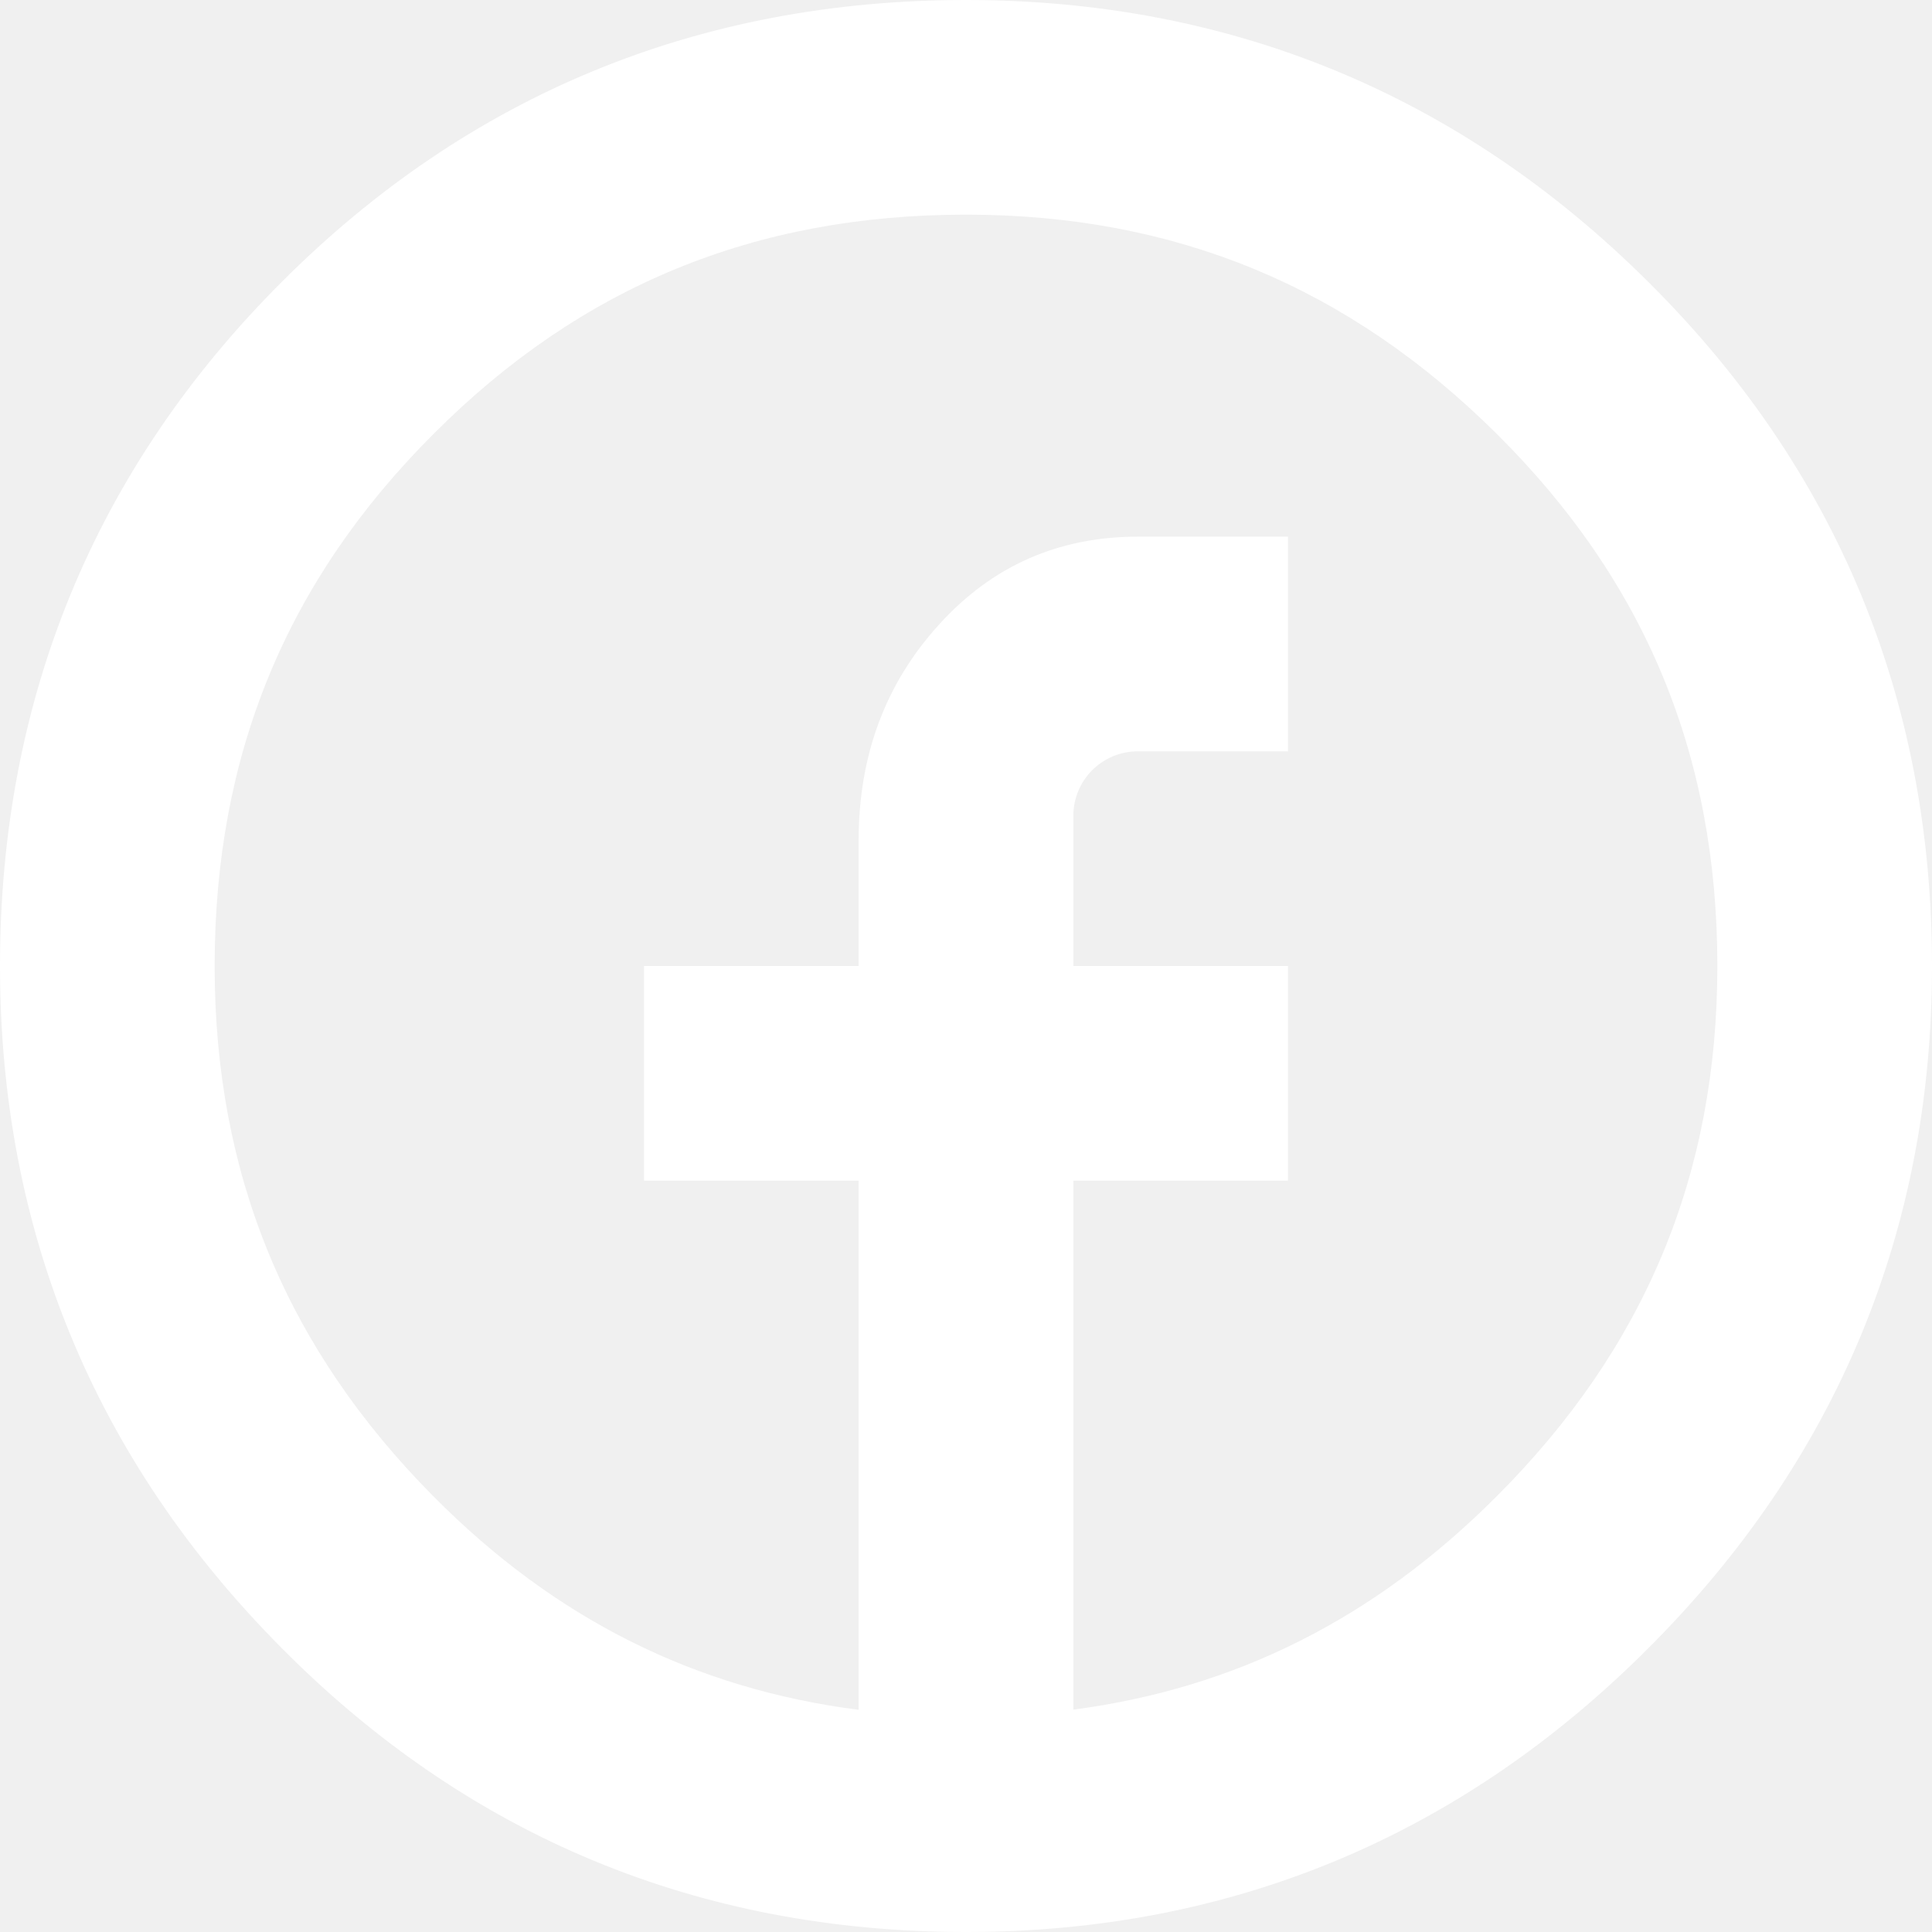
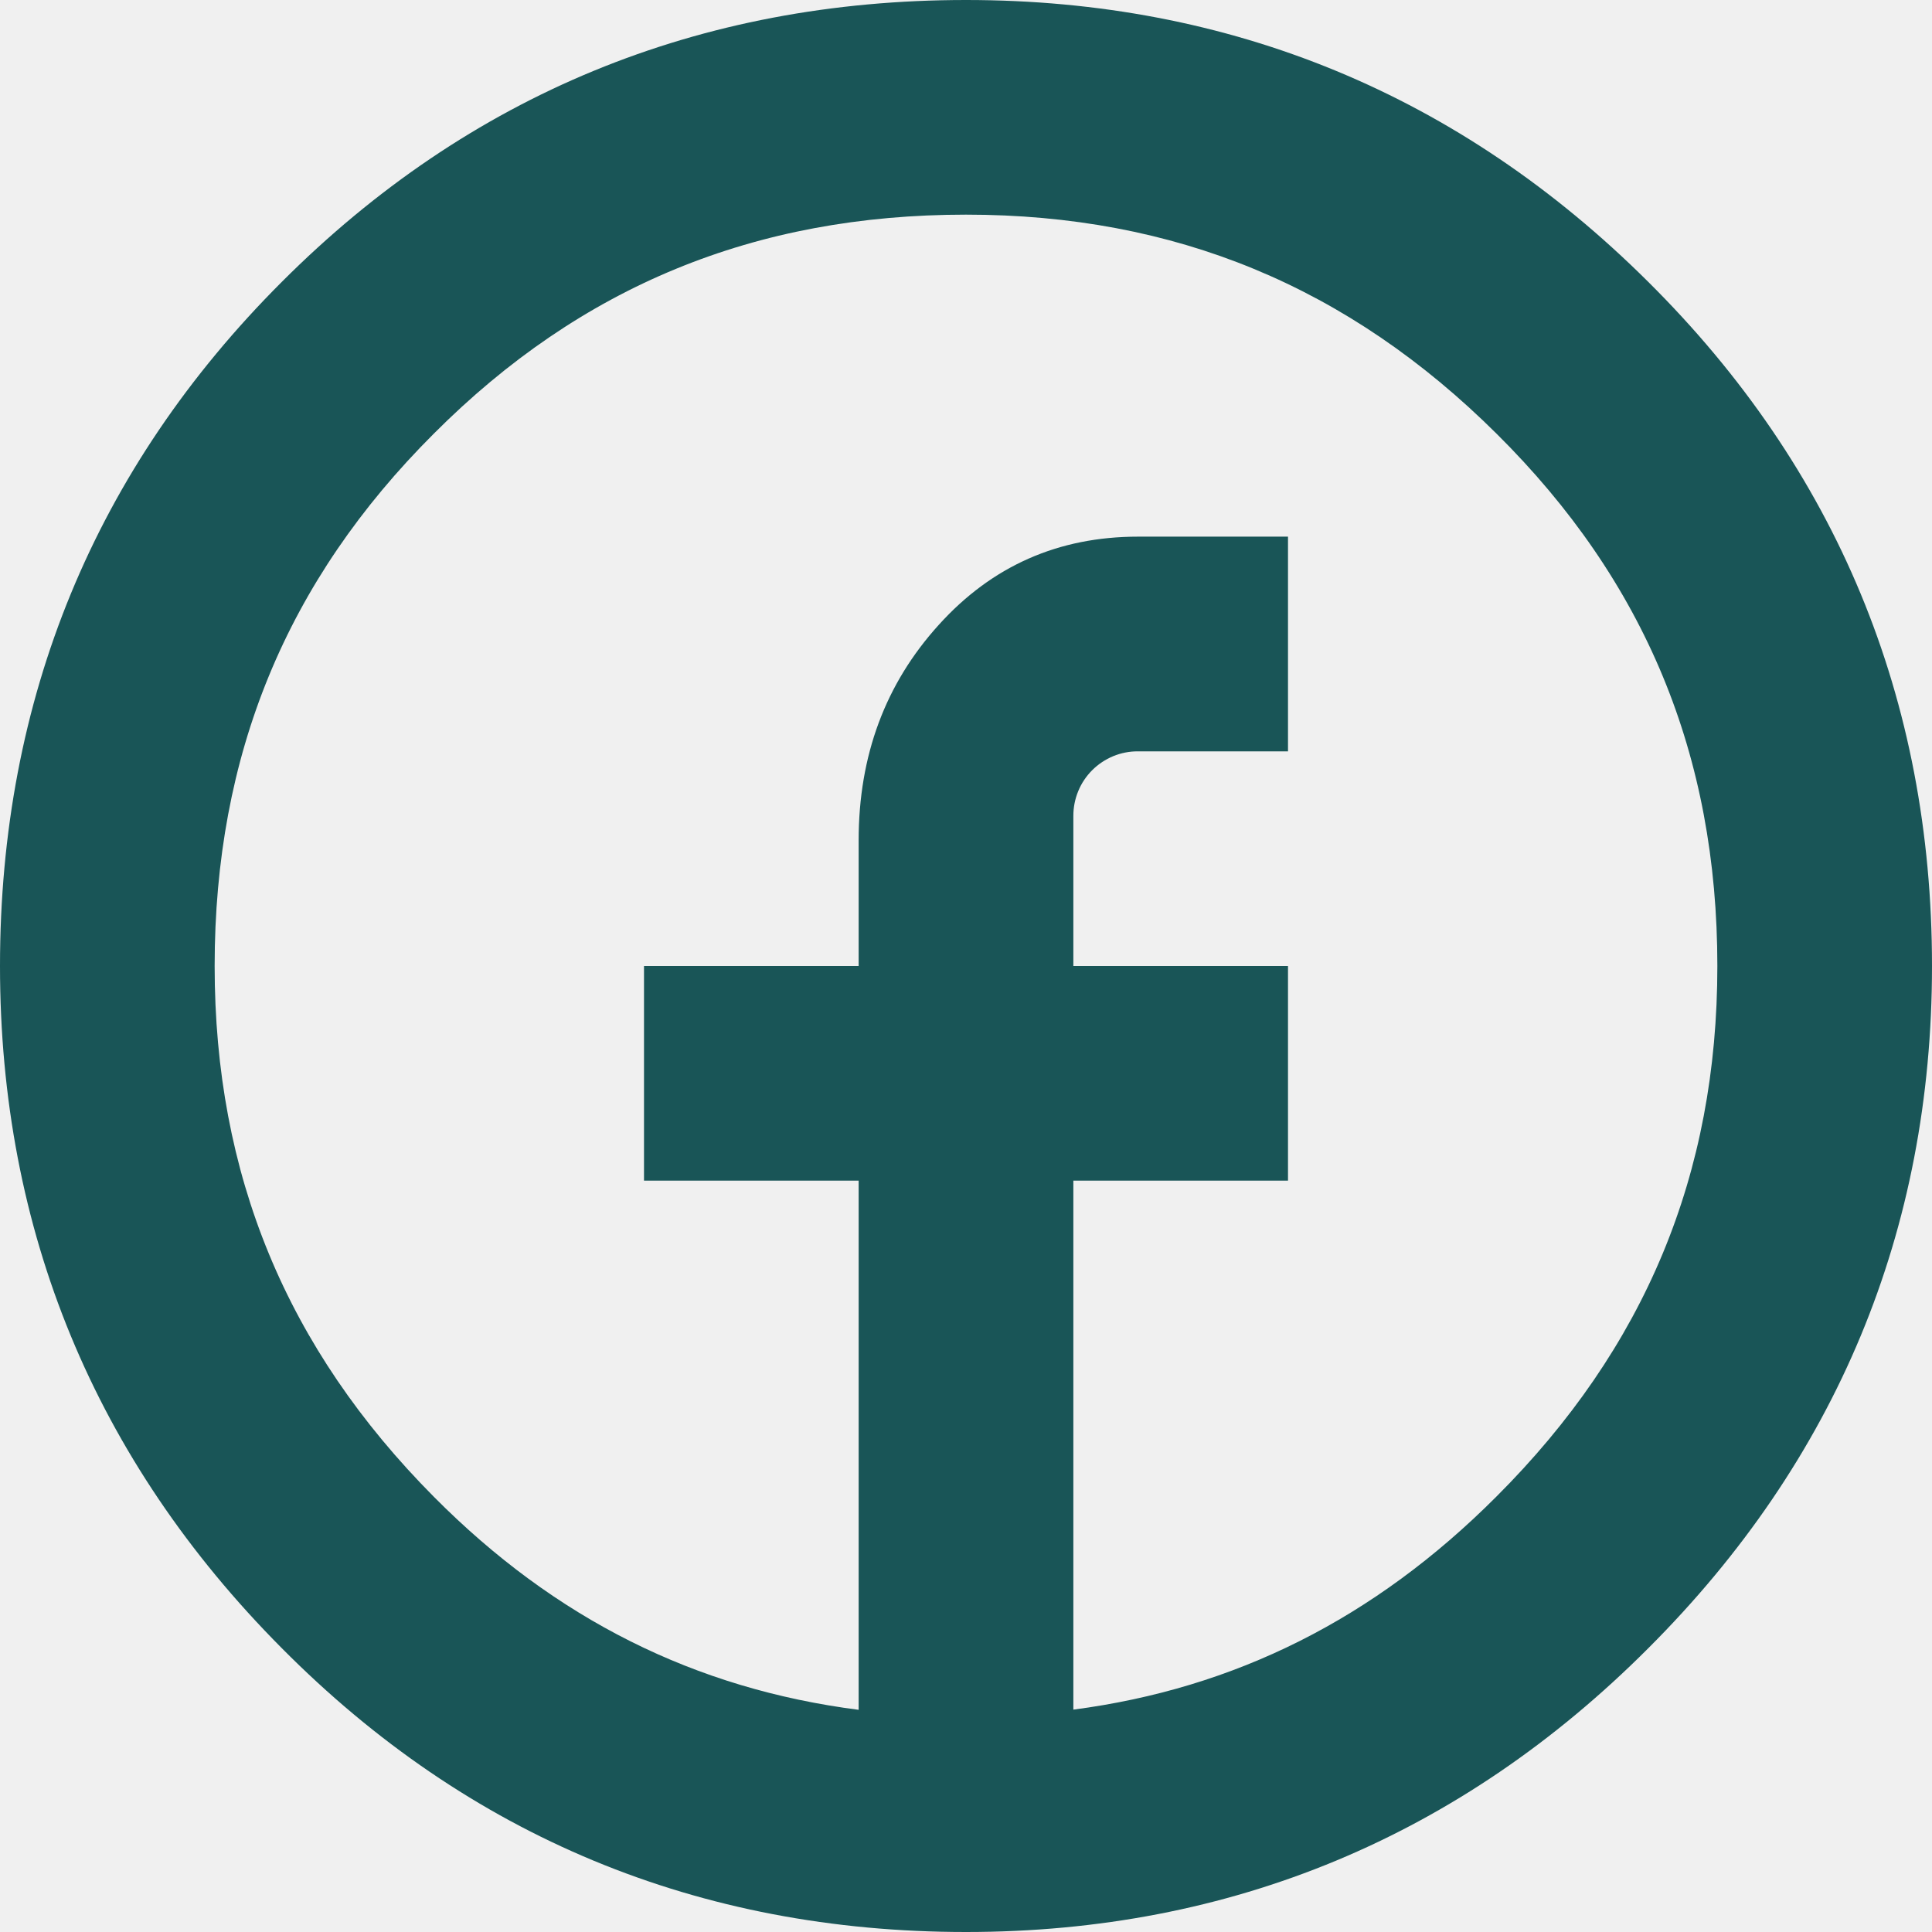
<svg xmlns="http://www.w3.org/2000/svg" width="30" height="30" viewBox="0 0 30 30" fill="none">
-   <path d="M25.59 4.373C22.673 1.472 19.11 0 15 0C10.852 0 7.278 1.473 4.378 4.375C1.473 7.277 0 10.853 0 15C0 19.108 1.472 22.672 4.373 25.59C7.275 28.517 10.85 30 15 30C19.112 30 22.675 28.517 25.593 25.595C28.518 22.673 30 19.108 30 15C30 10.853 28.517 7.277 25.59 4.373ZM23.237 23.238C21.342 25.137 19.177 26.218 16.667 26.547V18.333H20V15H16.667V12.667C16.667 12.535 16.693 12.405 16.743 12.284C16.793 12.162 16.867 12.052 16.96 11.959C17.053 11.866 17.164 11.793 17.285 11.742C17.407 11.692 17.537 11.666 17.668 11.667H20V8.333H17.672C16.435 8.333 15.403 8.788 14.577 9.703C13.75 10.615 13.333 11.728 13.333 13.05V15H10V18.333H13.333V26.55C10.797 26.225 8.623 25.142 6.738 23.243C4.447 20.937 3.333 18.24 3.333 15C3.333 11.723 4.445 9.02 6.737 6.733C9.02 4.445 11.723 3.333 15 3.333C18.242 3.333 20.937 4.447 23.242 6.738C25.547 9.025 26.667 11.728 26.667 15C26.667 18.235 25.545 20.932 23.237 23.238Z" fill="white" />
+   <path d="M25.59 4.373C22.673 1.472 19.11 0 15 0C10.852 0 7.278 1.473 4.378 4.375C1.473 7.277 0 10.853 0 15C0 19.108 1.472 22.672 4.373 25.59C7.275 28.517 10.85 30 15 30C19.112 30 22.675 28.517 25.593 25.595C28.518 22.673 30 19.108 30 15C30 10.853 28.517 7.277 25.59 4.373ZM23.237 23.238C21.342 25.137 19.177 26.218 16.667 26.547V18.333H20V15H16.667V12.667C16.667 12.535 16.693 12.405 16.743 12.284C16.793 12.162 16.867 12.052 16.96 11.959C17.053 11.866 17.164 11.793 17.285 11.742C17.407 11.692 17.537 11.666 17.668 11.667H20V8.333H17.672C16.435 8.333 15.403 8.788 14.577 9.703C13.75 10.615 13.333 11.728 13.333 13.05V15H10V18.333H13.333V26.55C10.797 26.225 8.623 25.142 6.738 23.243C4.447 20.937 3.333 18.24 3.333 15C3.333 11.723 4.445 9.02 6.737 6.733C9.02 4.445 11.723 3.333 15 3.333C18.242 3.333 20.937 4.447 23.242 6.738C25.547 9.025 26.667 11.728 26.667 15C26.667 18.235 25.545 20.932 23.237 23.238Z" fill="#195557" />
</svg>
